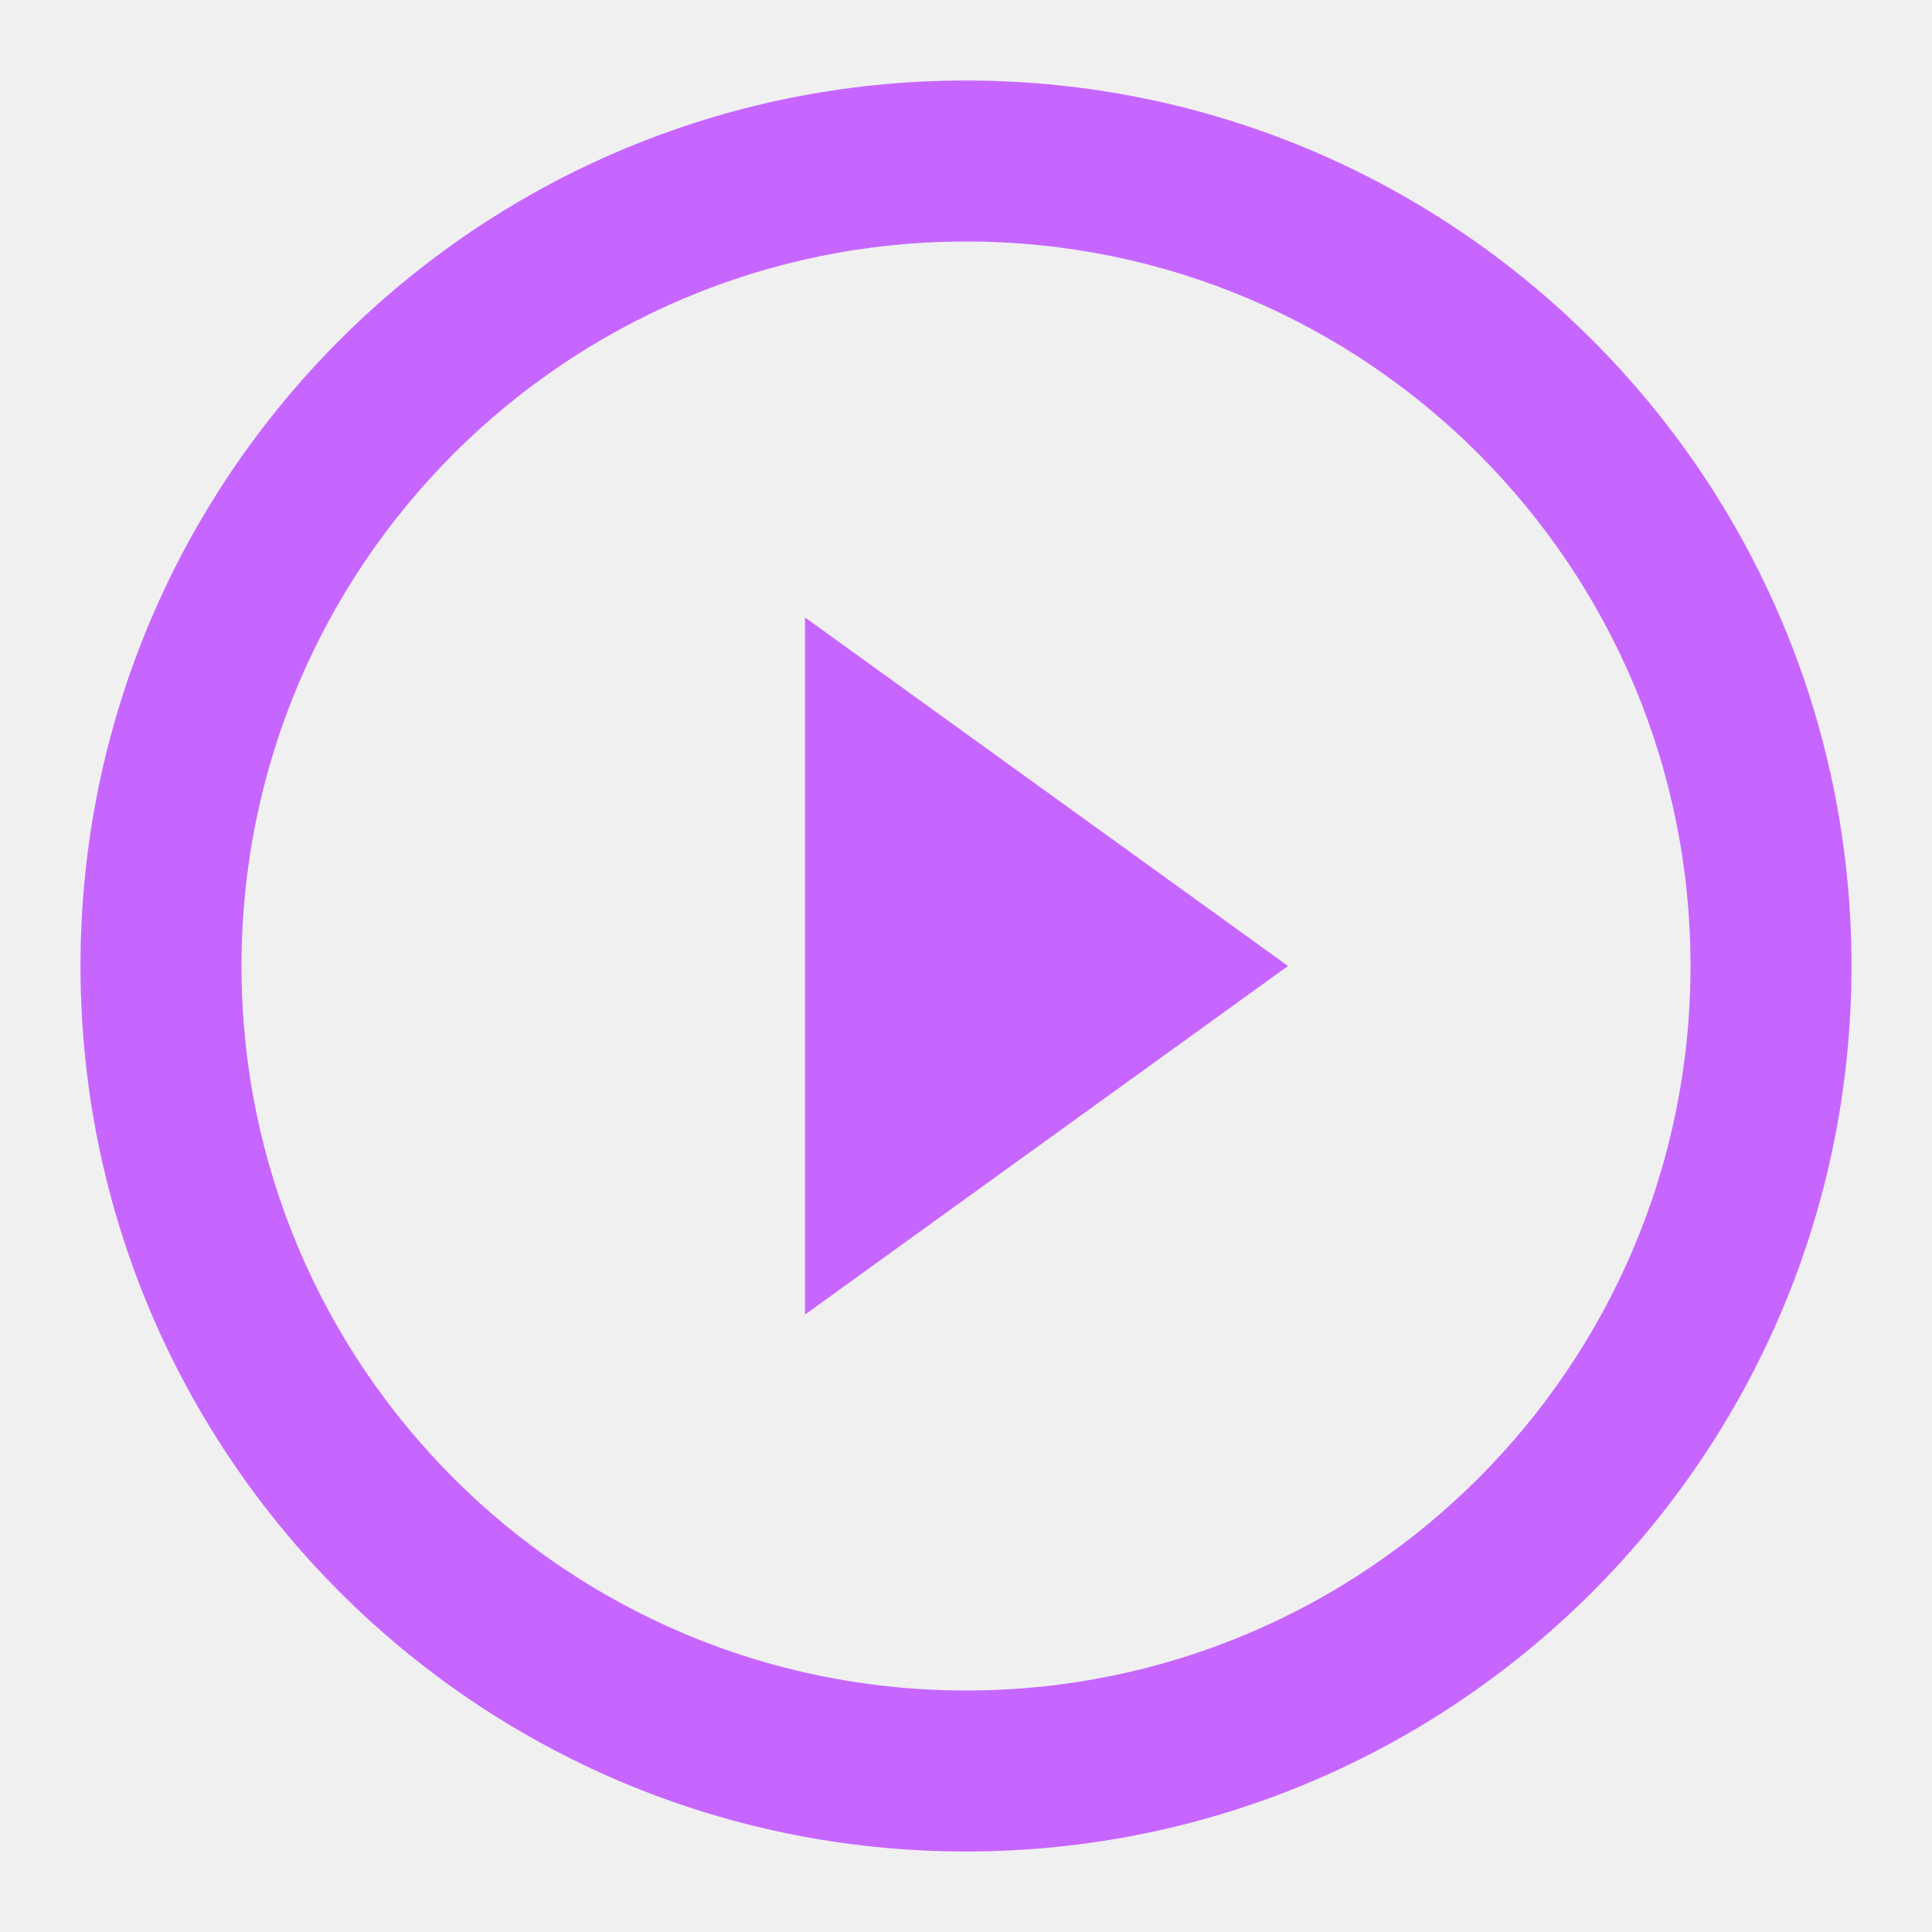
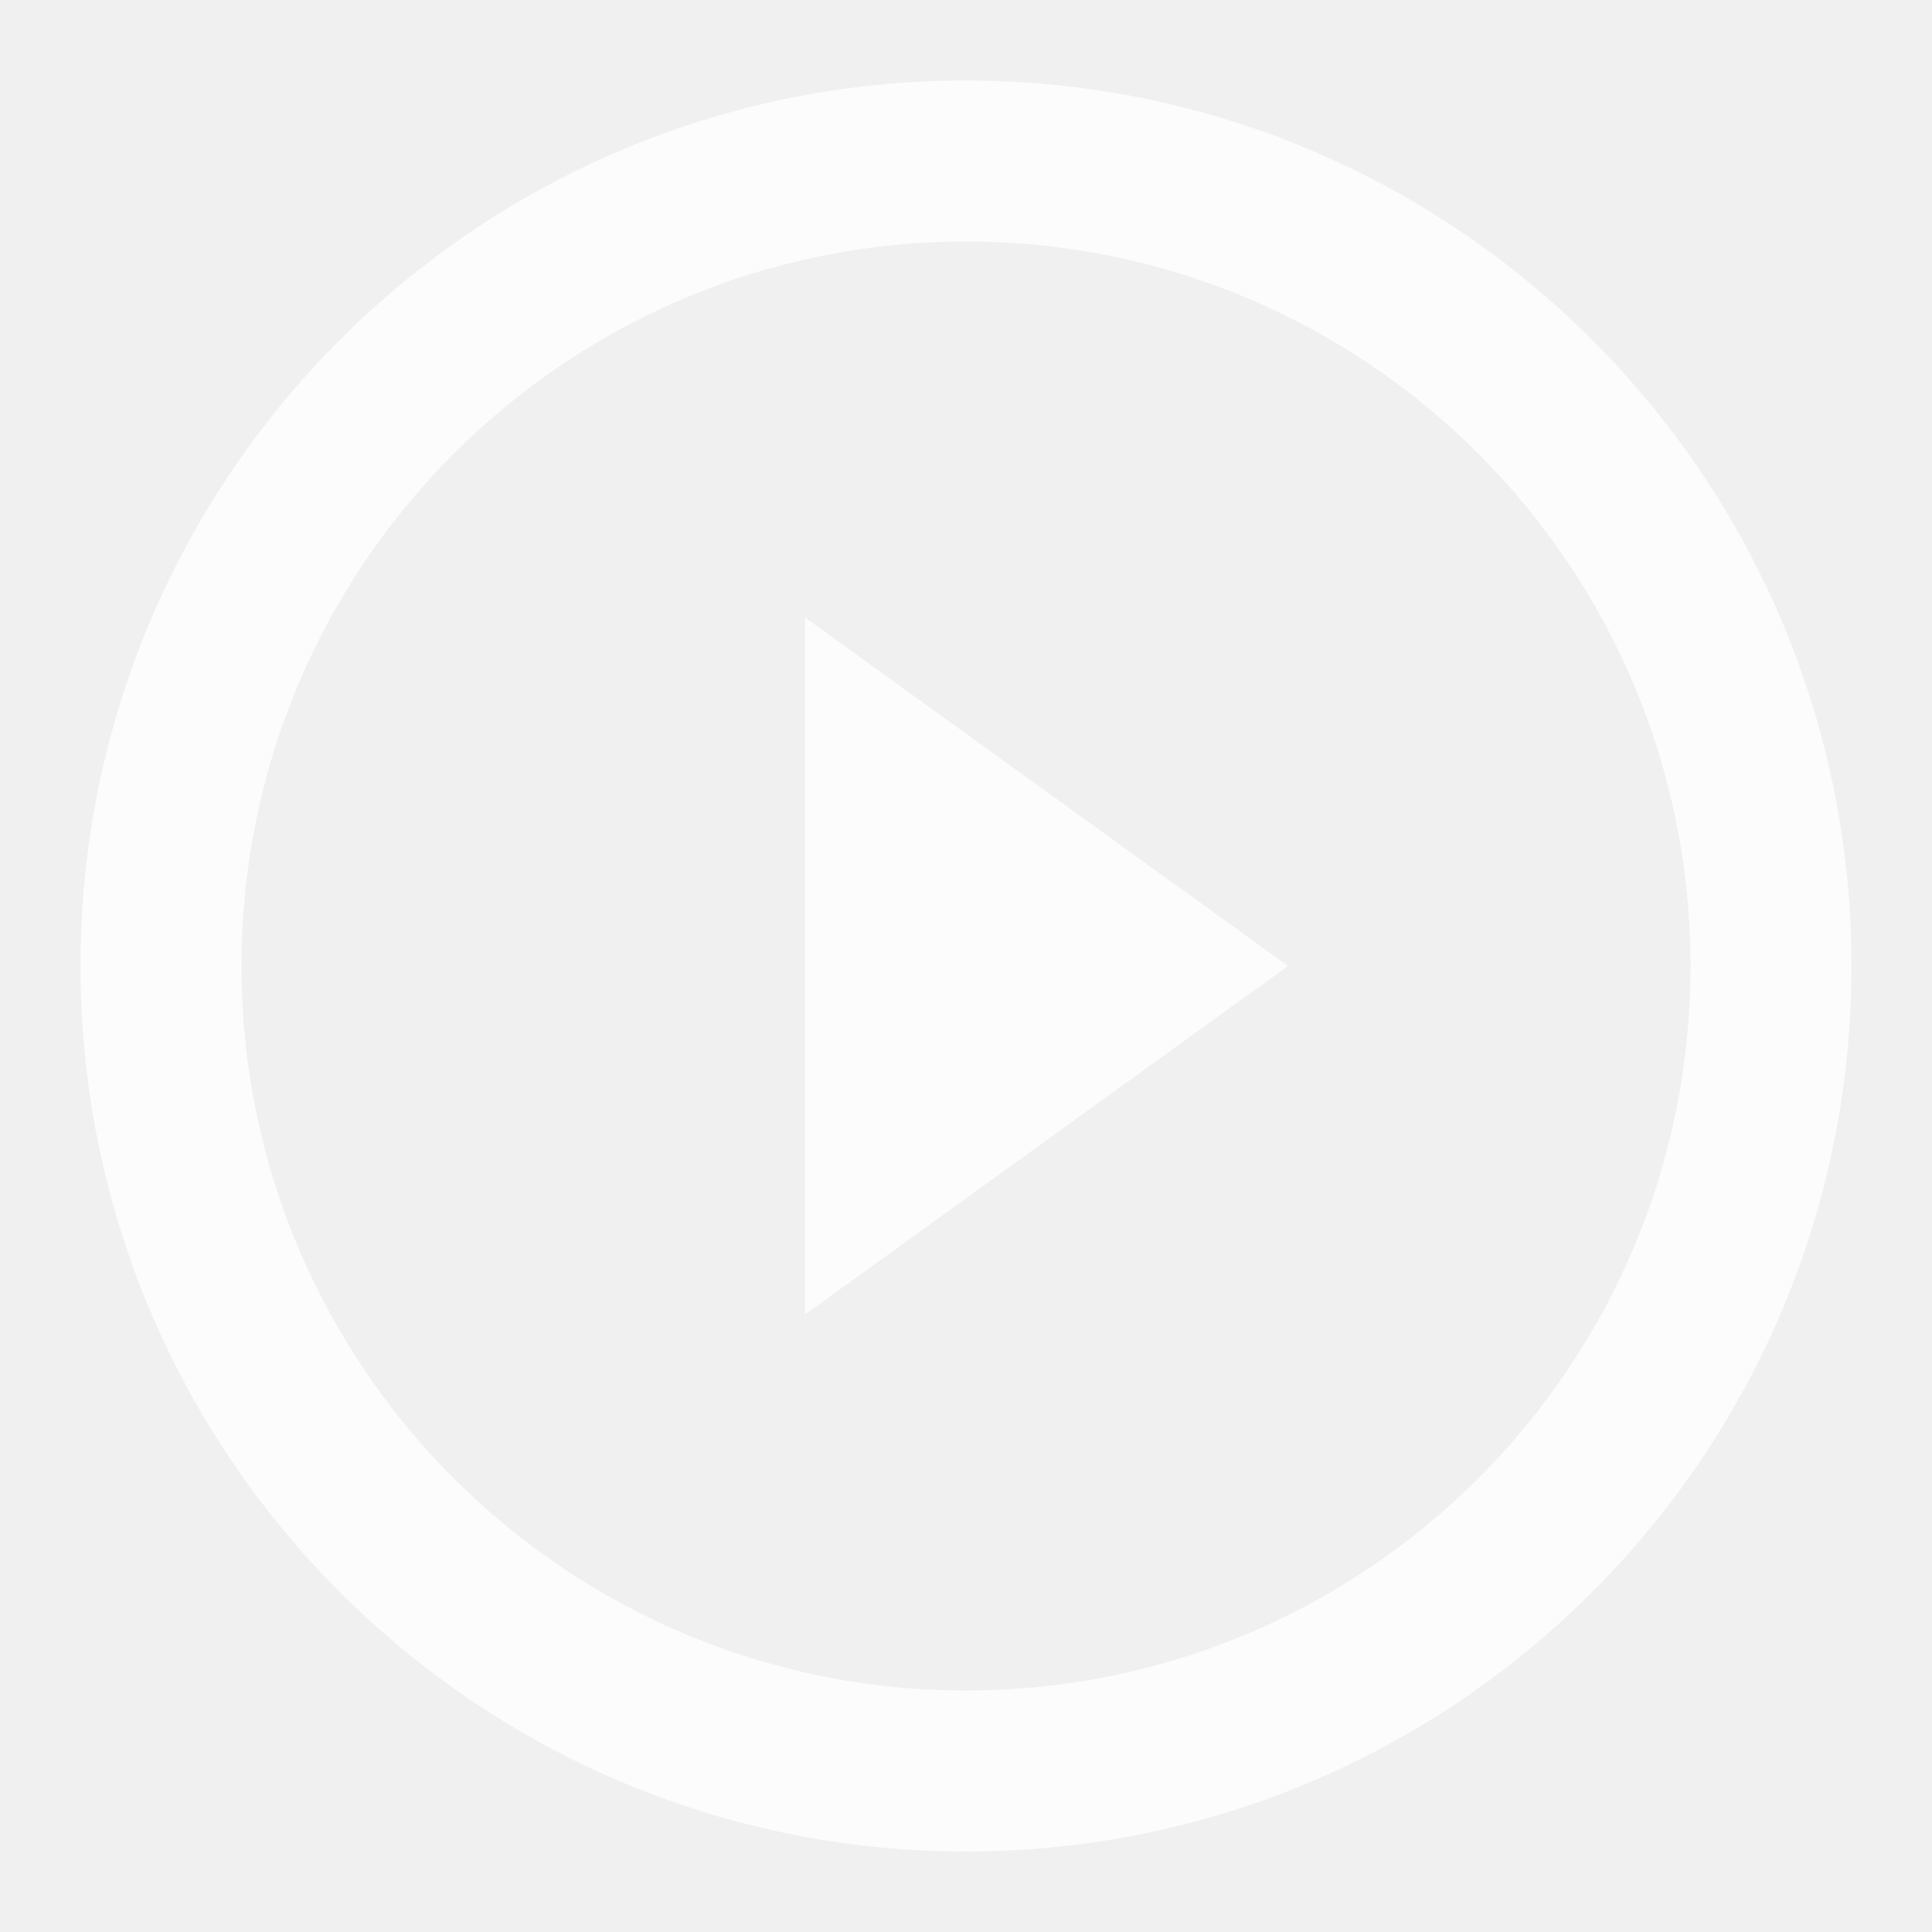
<svg xmlns="http://www.w3.org/2000/svg" width="24" height="24" viewBox="0 0 24 24" fill="none">
-   <path fill-rule="evenodd" clip-rule="evenodd" d="M12 21C16.971 21 21 16.971 21 12C21 7.029 16.971 3 12 3C7.029 3 3 7.029 3 12C3 16.971 7.029 21 12 21ZM12 23C18.075 23 23 18.075 23 12C23 5.925 18.075 1 12 1C5.925 1 1 5.925 1 12C1 18.075 5.925 23 12 23Z" fill="#C766FF" />
-   <path d="M16 12L10 16.33V7.67L16 12Z" fill="#C766FF" />
+   <g opacity="0.8">
+     <path fill-rule="evenodd" clip-rule="evenodd" d="M12 21C16.971 21 21 16.971 21 12C21 7.029 16.971 3 12 3C7.029 3 3 7.029 3 12C3 16.971 7.029 21 12 21ZM12 23C18.075 23 23 18.075 23 12C23 5.925 18.075 1 12 1C5.925 1 1 5.925 1 12C1 18.075 5.925 23 12 23Z" fill="white" />
+     <path d="M16 12L10 16.33V7.67L16 12Z" fill="white" />
+   </g>
</svg>
